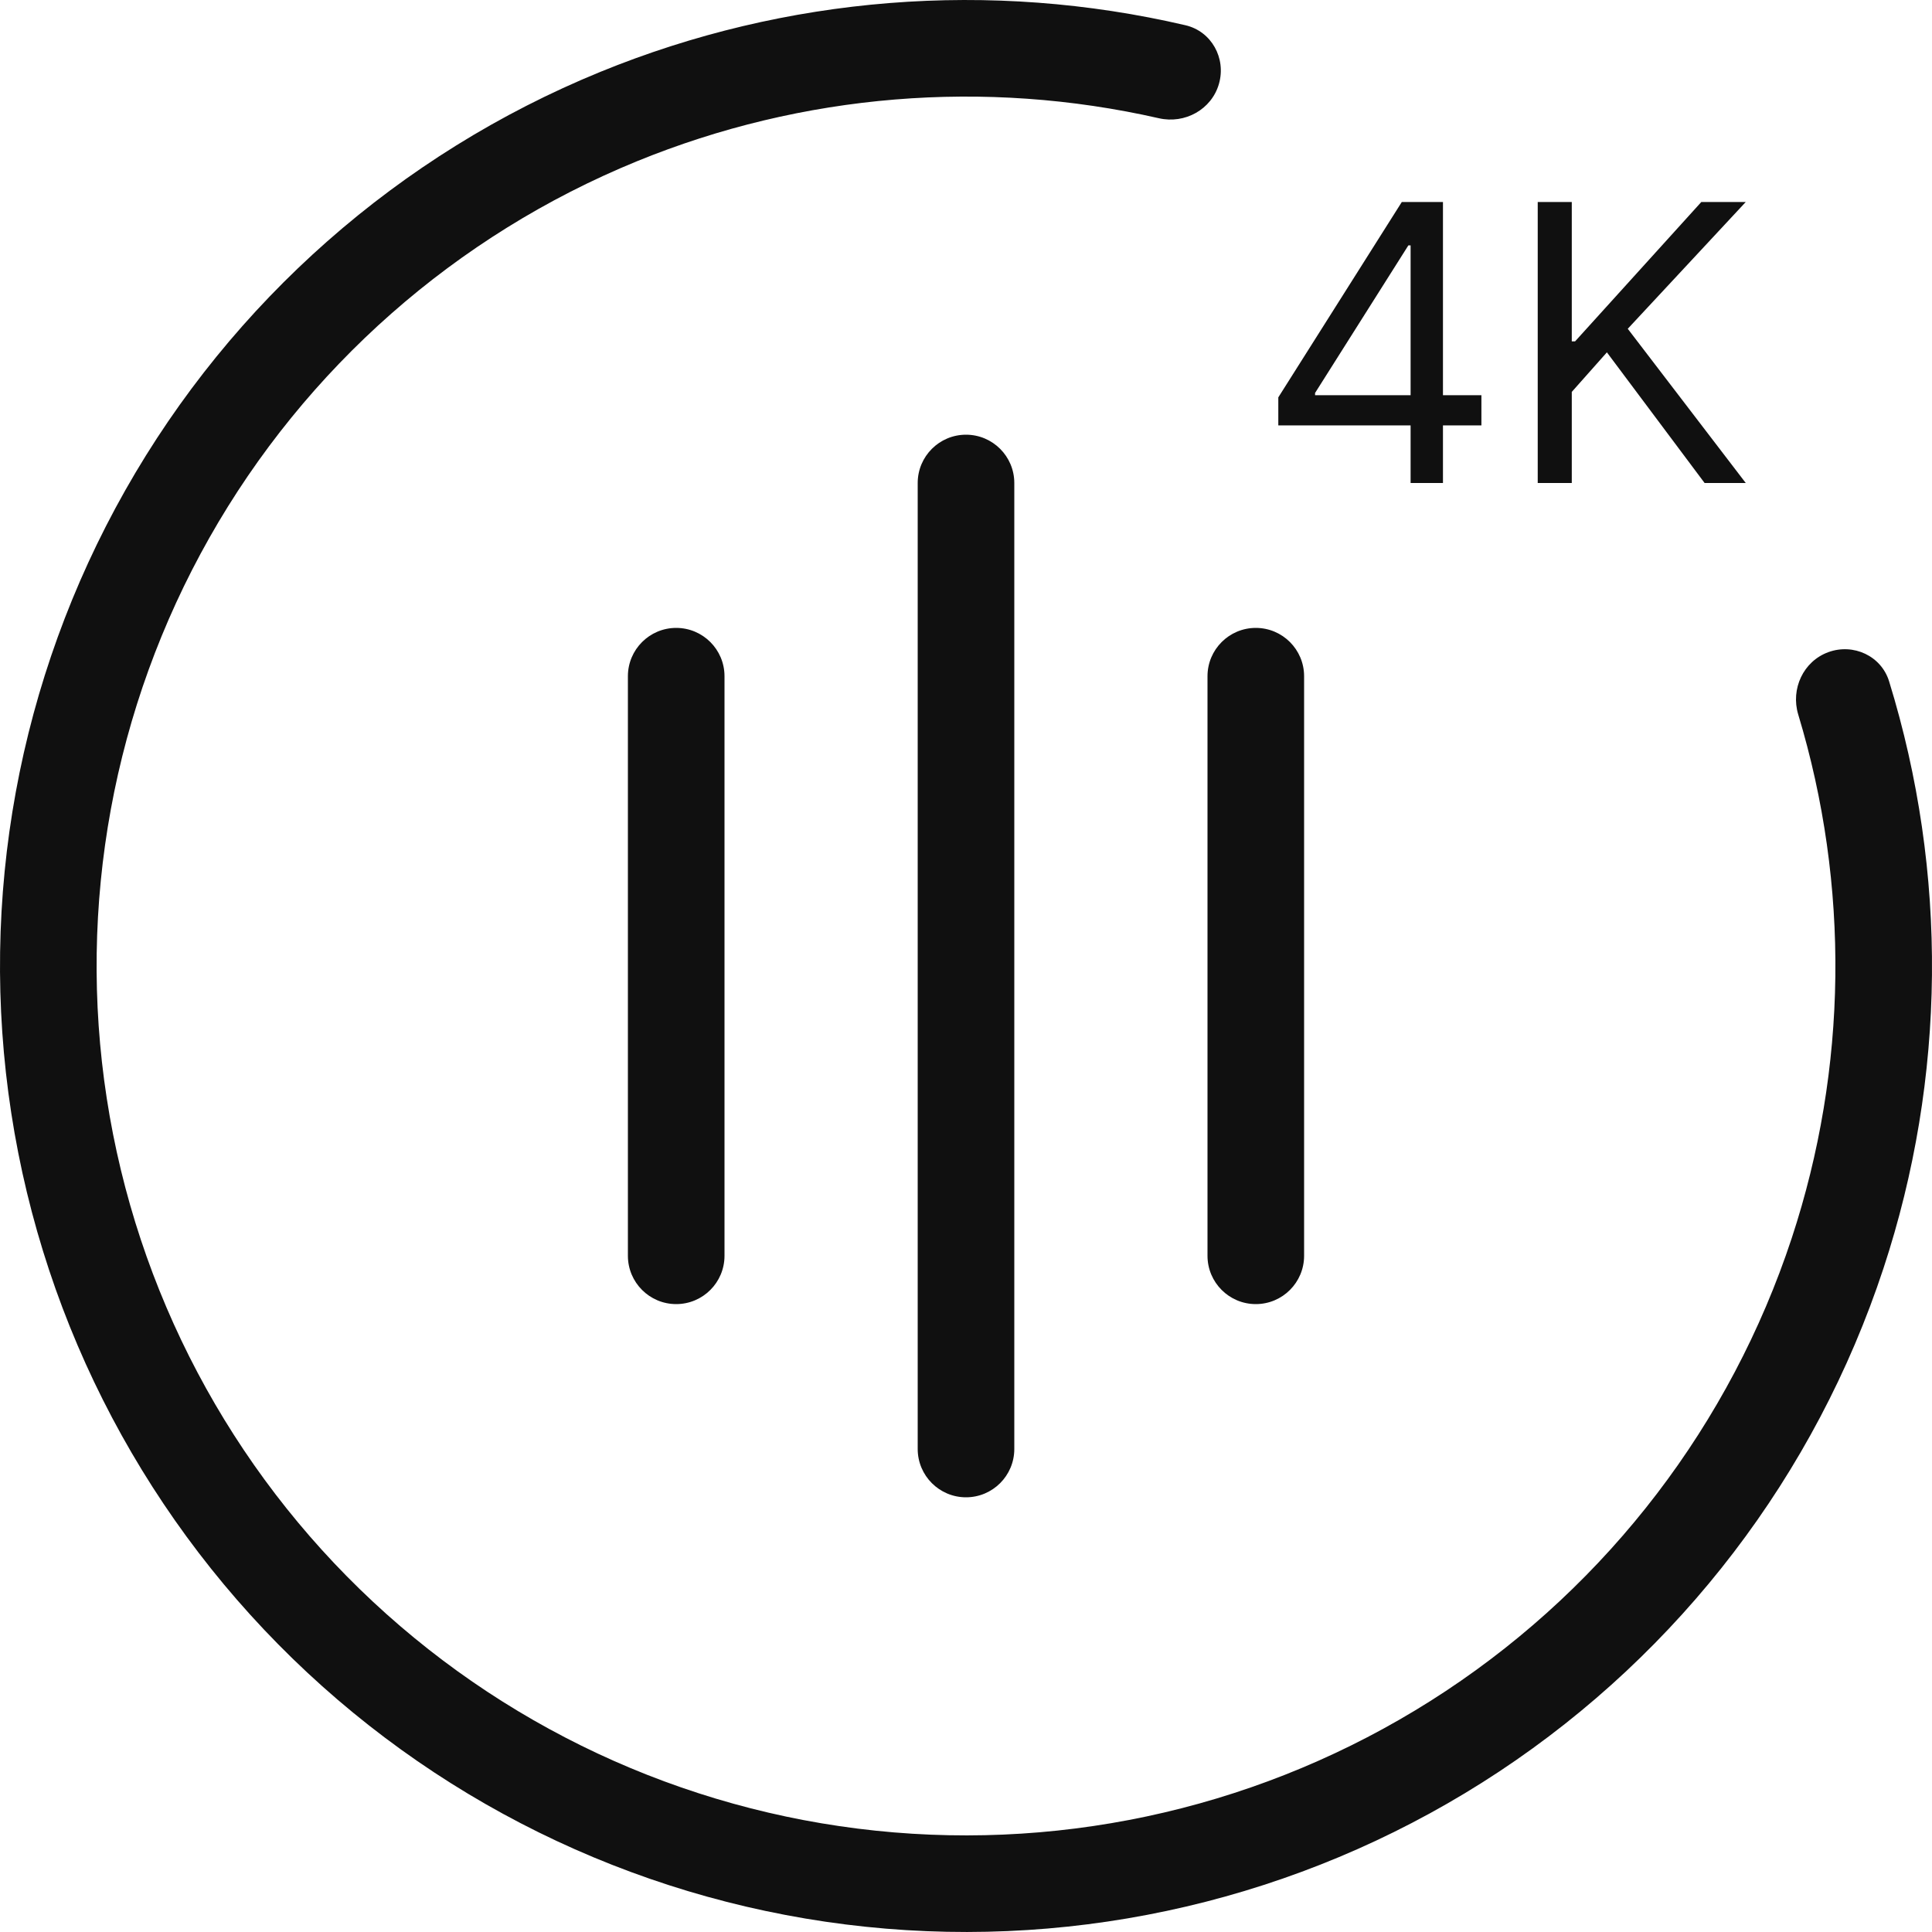
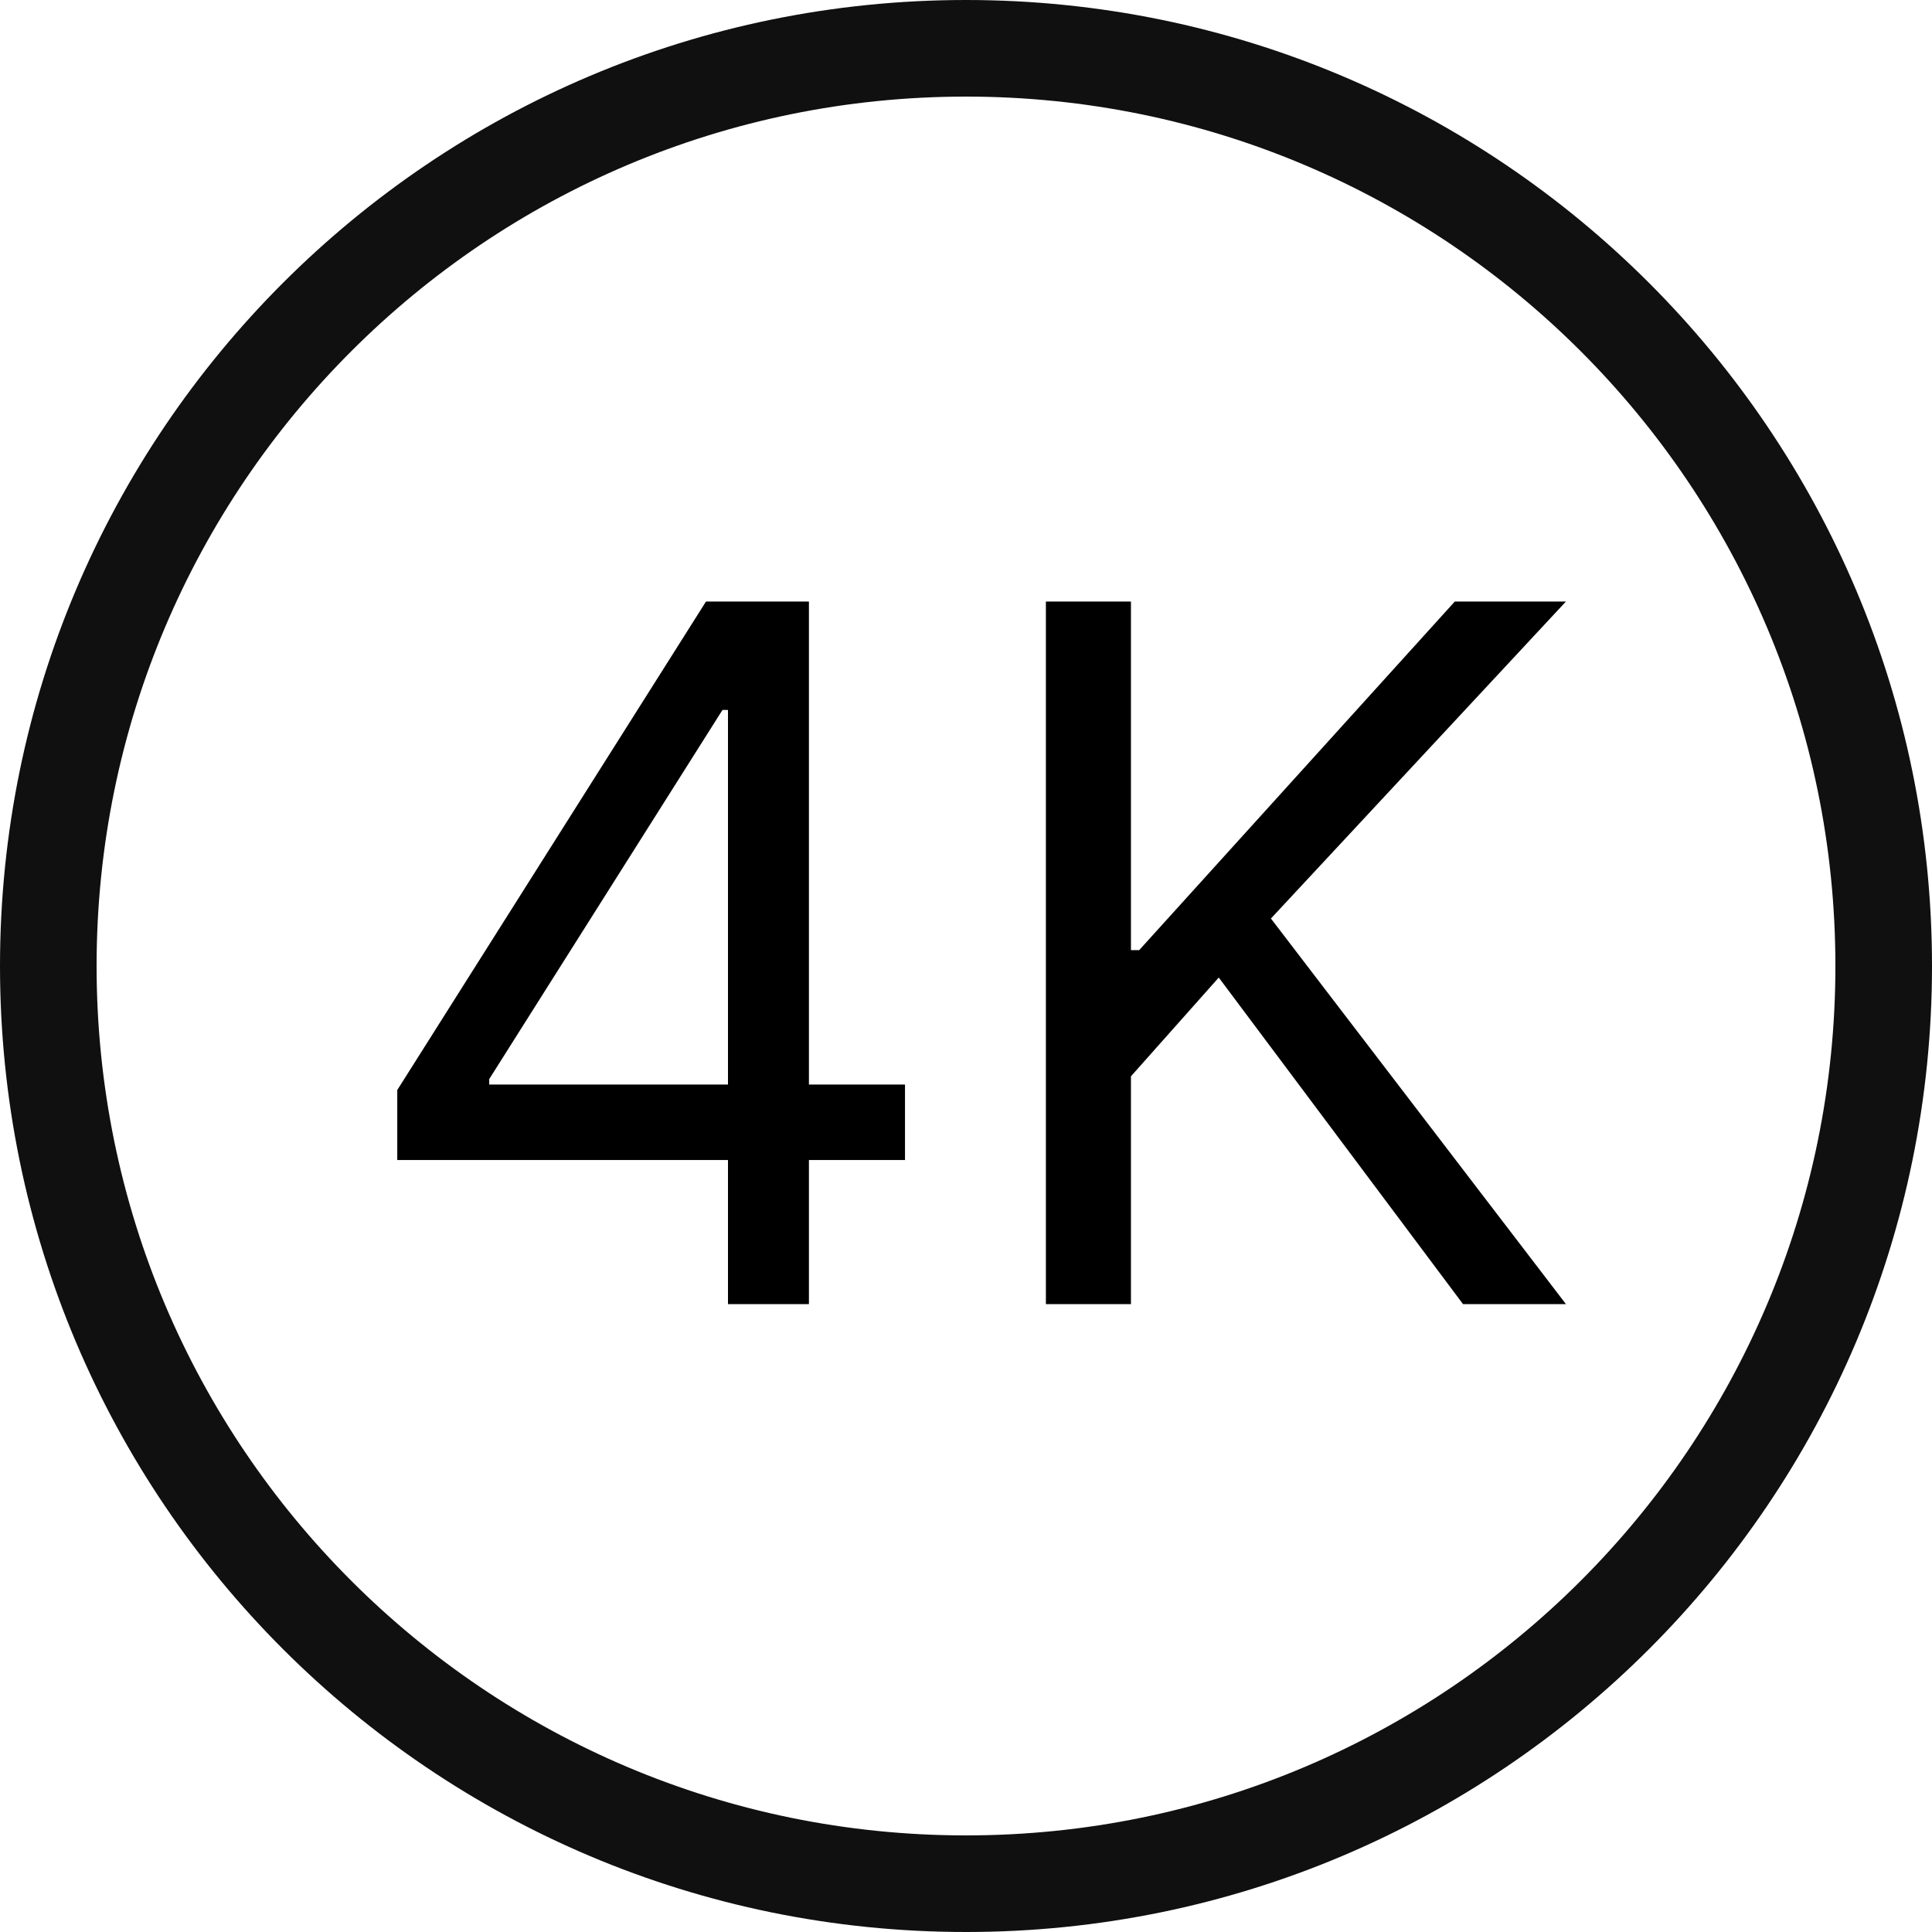
<svg xmlns="http://www.w3.org/2000/svg" width="40" height="40" viewBox="0 0 40 40" fill="none">
-   <path fill-rule="evenodd" clip-rule="evenodd" d="M20 9C20.552 9 21 9.448 21 10V30C21 30.552 20.552 31 20 31C19.448 31 19 30.552 19 30V10C19 9.448 19.448 9 20 9ZM14 13C14.552 13 15 13.448 15 14L15 26C15 26.552 14.552 27 14 27C13.448 27 13 26.552 13 26L13 14C13 13.448 13.448 13 14 13ZM26 13C26.552 13 27 13.448 27 14V26C27 26.552 26.552 27 26 27C25.448 27 25 26.552 25 26V14C25 13.448 25.448 13 26 13Z" fill="#101010" />
-   <path d="M37.854 13.502C38.373 13.313 38.95 13.58 39.112 14.107C40.333 18.066 40.296 22.314 38.994 26.263C37.587 30.53 34.785 34.198 31.039 36.678C27.293 39.157 22.821 40.303 18.344 39.931C13.867 39.559 9.646 37.691 6.36 34.627C3.075 31.563 0.916 27.483 0.233 23.043C-0.451 18.602 0.381 14.062 2.593 10.152C4.805 6.242 8.269 3.19 12.427 1.489C16.276 -0.085 20.511 -0.418 24.545 0.523C25.083 0.649 25.389 1.205 25.237 1.736C25.085 2.267 24.532 2.571 23.993 2.448C20.392 1.629 16.617 1.936 13.184 3.34C9.442 4.871 6.325 7.617 4.334 11.136C2.343 14.655 1.594 18.742 2.21 22.738C2.825 26.734 4.767 30.407 7.724 33.164C10.681 35.922 14.48 37.603 18.509 37.938C22.539 38.273 26.563 37.242 29.935 35.01C33.306 32.778 35.828 29.477 37.095 25.637C38.256 22.114 38.299 18.327 37.23 14.792C37.071 14.264 37.335 13.691 37.854 13.502Z" fill="#101010" />
-   <path d="M26.466 8.807V8.227L29.023 4.182H29.443V5.08H29.159L27.227 8.136V8.182H30.671V8.807H26.466ZM29.205 10V4.182H29.875V10H29.205Z" fill="#101010" />
-   <path d="M31.837 10V4.182H32.542V7.068H32.61L35.224 4.182H36.144L33.701 6.807L36.144 10H35.292L33.269 7.295L32.542 8.114V10H31.837Z" fill="#101010" />
+   <path fill-rule="evenodd" clip-rule="evenodd" d="M20 38C29.941 38 38 29.941 38 20C38 10.059 29.941 2 20 2C10.059 2 2 10.059 2 20C2 29.941 10.059 38 20 38ZM20 40C31.046 40 40 31.046 40 20C40 8.954 31.046 0 20 0C8.954 0 0 8.954 0 20C0 31.046 8.954 40 20 40Z" fill="#101010" />
+   <path d="M8.225 24.017V22.568L14.617 12.454H15.668V14.699H14.958L10.129 22.341V22.454H18.737V24.017H8.225ZM15.072 27V23.577V22.902V12.454H16.748V27H15.072ZM21.654 27V12.454H23.415V19.671H23.586L30.12 12.454H32.421L26.313 19.017L32.421 27H30.29L25.233 20.239L23.415 22.284V27H21.654Z" fill="black" />
</svg>
